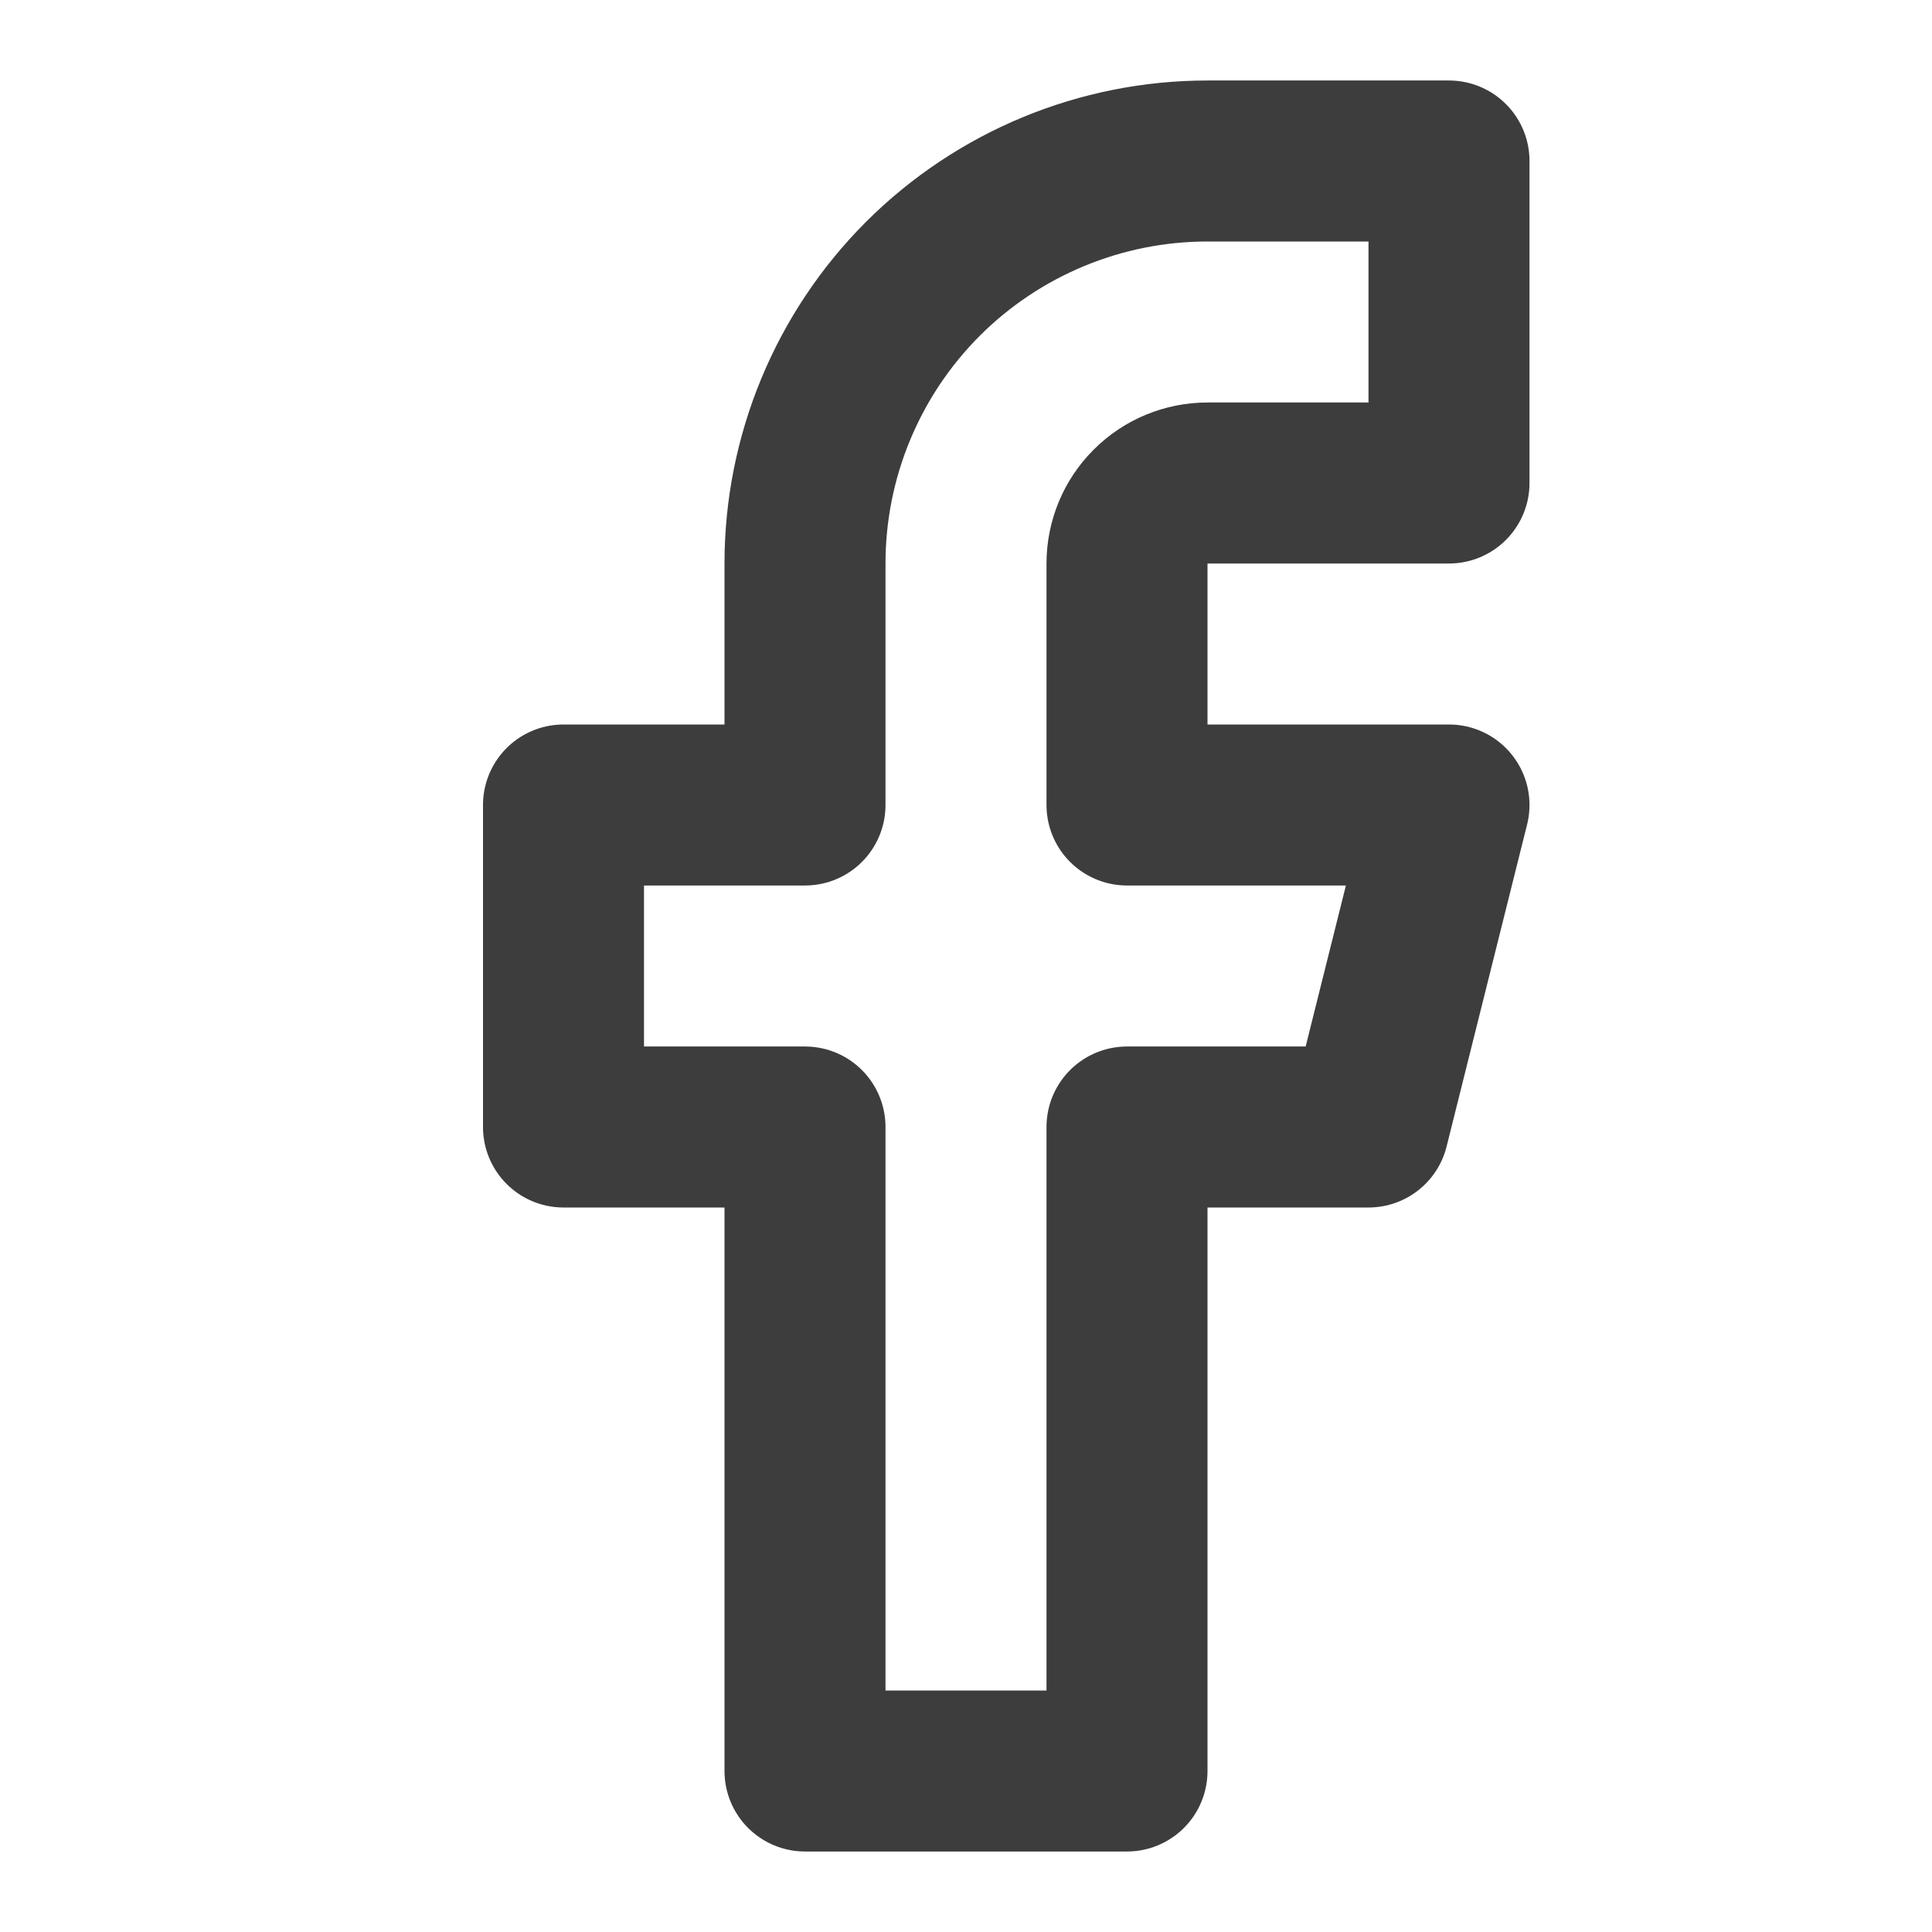
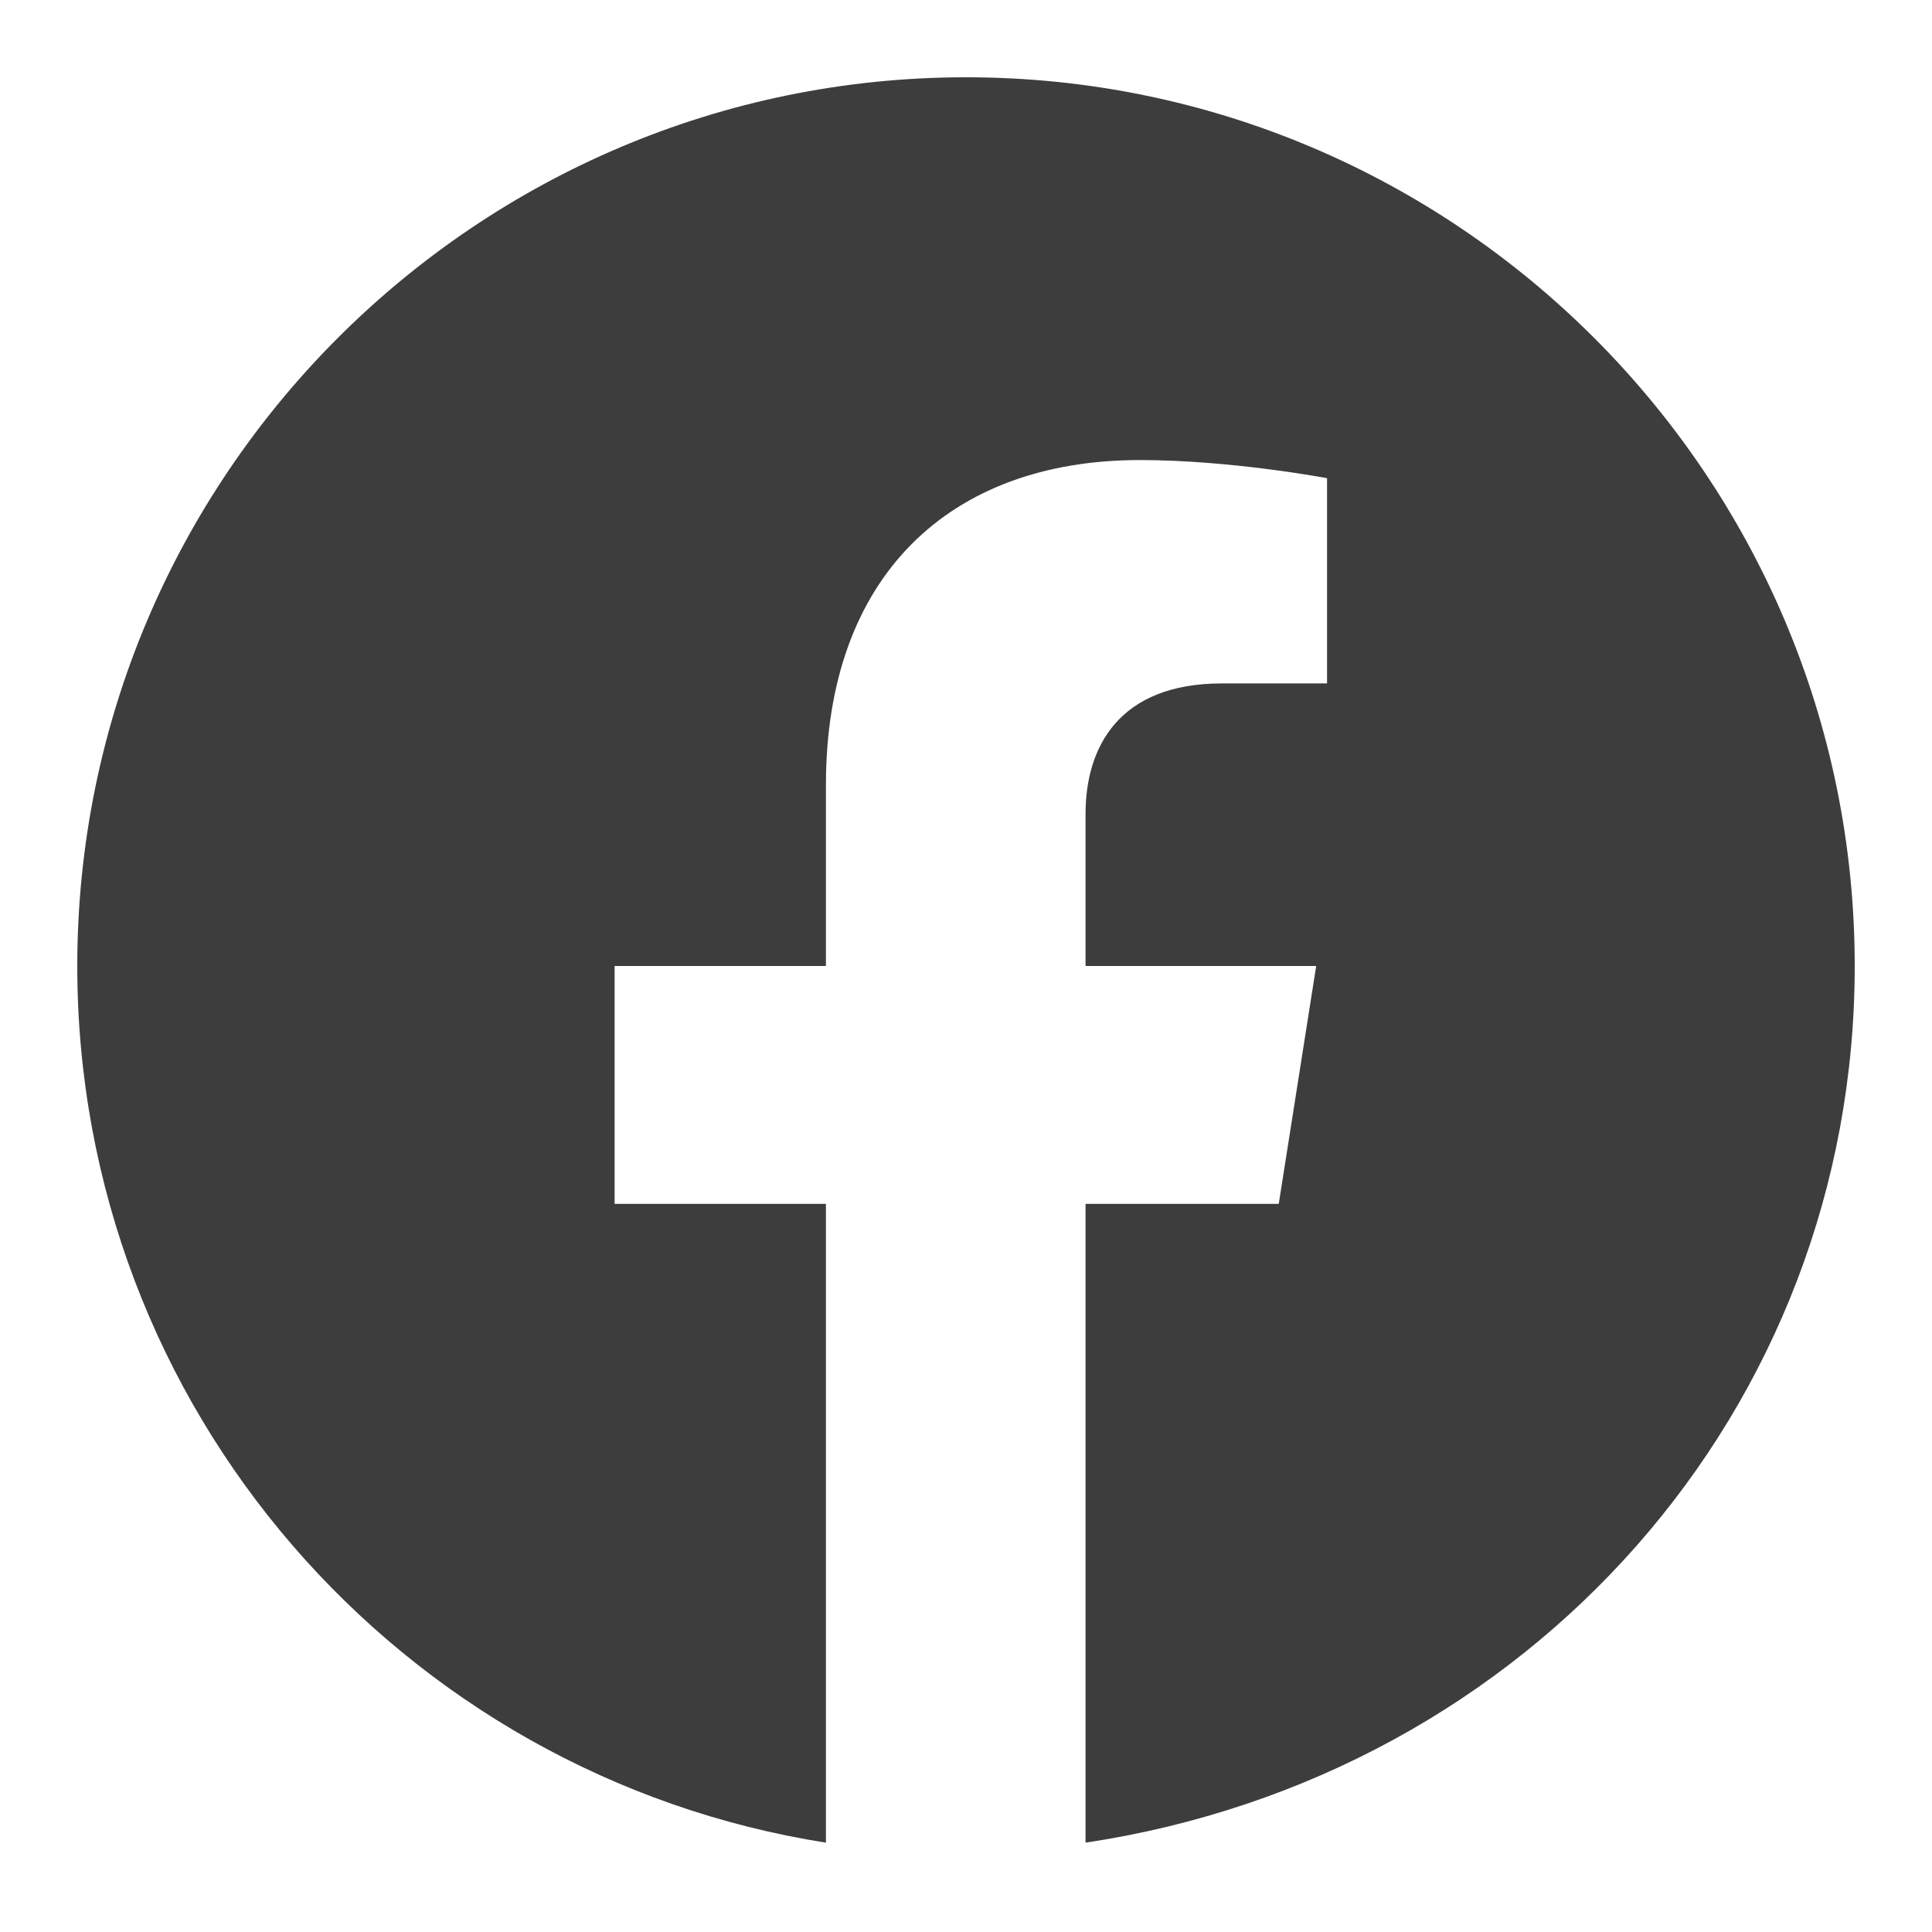
- <svg xmlns="http://www.w3.org/2000/svg" width="24" height="24" viewBox="0 0 24 24" fill="none">
-   <path d="M18 2H15C13.674 2 12.402 2.527 11.464 3.464C10.527 4.402 10 5.674 10 7V10H7V14H10V22H14V14H17L18 10H14V7C14 6.735 14.105 6.48 14.293 6.293C14.48 6.105 14.735 6 15 6H18V2Z" stroke="#3D3D3D" stroke-width="2" stroke-linecap="round" stroke-linejoin="round" />
+ <svg xmlns="http://www.w3.org/2000/svg" width="50" height="50" viewBox="0 0 50 50" fill="none">
+   <path d="M25 2C12.318 2 2 12.318 2 25c0 11.467 8.398 20.957 19.375 22.688V31.156h-5.469V25h5.469v-4.688c0-5.403 3.203-8.406 8.125-8.406 2.356 0 4.844.469 4.844.469v5.312h-2.719c-2.688 0-3.531 1.672-3.531 3.375V25h5.969l-.969 6.156h-5v16.532C39.602 45.957 48 36.467 48 25 48 12.318 37.682 2 25 2z" fill="#3D3D3D" />
</svg>
